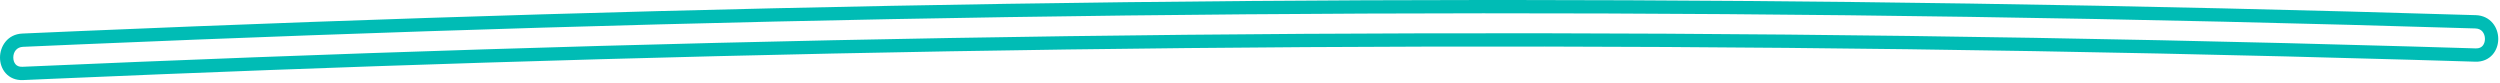
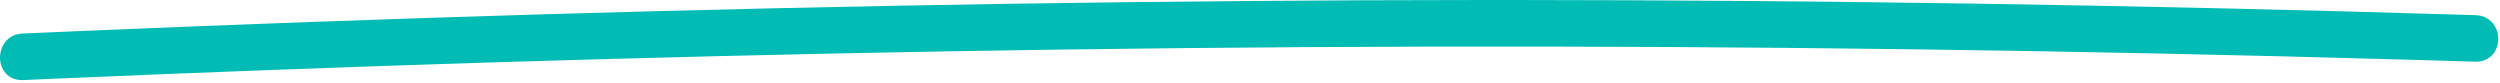
<svg xmlns="http://www.w3.org/2000/svg" width="1128" height="37" viewBox="0 0 1128 37" fill="none">
-   <path d="M682.951 0.001C751.589 0.038 820.226 0.576 888.855 1.608H888.856C964.923 2.753 1040.98 4.51 1117.02 6.838C1117.04 6.838 1117.06 6.837 1117.08 6.838C1120.34 6.938 1122.95 8.316 1124.71 10.424C1126.42 12.473 1127.21 15.073 1127.21 17.56C1127.21 20.043 1126.41 22.64 1124.65 24.641C1122.83 26.709 1120.15 27.935 1116.89 27.835C1112.08 27.688 1107.27 27.542 1102.46 27.399L1088.02 26.977C1012.34 24.803 936.648 23.207 860.946 22.215C788.045 21.26 715.135 20.866 642.228 21.037C570.865 21.204 499.504 21.916 428.151 23.152C358.338 24.363 288.532 26.077 218.74 28.262C153.608 30.3 88.488 32.751 23.383 35.562L10.362 36.13C7.095 36.273 4.397 35.086 2.56 33.022C0.785 31.028 -0.004 28.427 1.74836e-05 25.944C0.009 21.013 3.299 15.434 10.1 15.136C18.732 14.757 27.366 14.383 35.999 14.016C105.513 11.063 175.047 8.532 244.596 6.472C314.538 4.4 384.495 2.806 454.46 1.72C526.042 0.609 597.632 0.032 669.224 0L682.951 0.001ZM669.226 6C597.665 6.032 526.106 6.609 454.554 7.719C384.617 8.805 314.689 10.398 244.773 12.469C175.252 14.528 105.744 17.059 36.254 20.011C27.623 20.378 18.992 20.751 10.362 21.13C7.548 21.253 6.004 23.386 6 25.955C5.998 27.223 6.408 28.319 7.042 29.032C7.614 29.674 8.534 30.204 10.1 30.136C79.566 27.085 149.051 24.44 218.553 22.265C288.371 20.079 358.205 18.365 428.048 17.153C499.43 15.916 570.821 15.204 642.214 15.037C715.152 14.866 788.093 15.261 861.025 16.216C936.759 17.208 1012.48 18.804 1088.19 20.98C1097.82 21.256 1107.45 21.543 1117.08 21.838C1118.63 21.885 1119.56 21.346 1120.15 20.677C1120.8 19.939 1121.21 18.822 1121.21 17.556C1121.21 16.292 1120.8 15.105 1120.1 14.269C1119.46 13.496 1118.47 12.891 1116.92 12.836C1116.91 12.836 1116.9 12.837 1116.89 12.837C1040.86 10.509 964.819 8.753 888.766 7.608C815.591 6.508 742.408 5.968 669.226 6Z" fill="#00BCB5" />
+   <path d="M1116.98 9.838C1040.94 7.51 964.881 5.753 888.811 4.608C815.621 3.507 742.423 2.968 669.225 3C597.649 3.032 526.074 3.609 454.507 4.719C384.556 5.805 314.614 7.399 244.685 9.47C175.15 11.53 105.629 14.061 36.127 17.013C27.495 17.38 18.862 17.753 10.231 18.132C0.616 18.554 0.564 33.556 10.231 33.132C79.686 30.082 149.159 27.438 218.647 25.263C288.452 23.078 358.272 21.363 428.1 20.152C499.467 18.915 570.843 18.204 642.221 18.037C715.144 17.866 788.069 18.26 860.986 19.215C936.704 20.207 1012.41 21.803 1088.11 23.978C1097.73 24.255 1107.36 24.541 1116.98 24.836C1126.61 25.131 1126.63 10.131 1116.98 9.836L1116.98 9.838Z" fill="#00BCB5" />
+   <path d="M682.951 0.001C751.589 0.038 820.226 0.576 888.855 1.608C964.922 2.753 1040.98 4.51 1117.02 6.838C1117.04 6.838 1117.06 6.837 1117.08 6.838C1120.34 6.938 1122.95 8.316 1124.71 10.424C1126.42 12.473 1127.21 15.073 1127.21 17.56C1127.21 20.043 1126.41 22.64 1124.65 24.641C1122.83 26.709 1120.15 27.935 1116.89 27.835C1112.08 27.688 1107.27 27.542 1102.46 27.399L1088.02 26.977C1012.34 24.803 936.648 23.207 860.946 22.215C788.045 21.26 715.135 20.866 642.228 21.037C570.865 21.204 499.504 21.916 428.151 23.152C358.338 24.363 288.532 26.077 218.74 28.262C153.608 30.3 88.488 32.751 23.383 35.562L10.362 36.13C7.095 36.273 4.397 35.086 2.56 33.022C0.785 31.028 -0.004 28.427 1.74836e-05 25.944C0.009 21.013 3.299 15.434 10.1 15.136C18.732 14.757 27.366 14.383 35.999 14.016C105.513 11.063 175.047 8.532 244.596 6.472C314.538 4.4 384.495 2.806 454.46 1.72C526.042 0.609 597.632 0.032 669.224 0L682.951 0.001ZM669.226 6C597.665 6.032 526.106 6.609 454.554 7.719C384.617 8.805 314.689 10.398 244.773 12.469C175.252 14.528 105.744 17.059 36.254 20.011C27.623 20.378 18.992 20.751 10.362 21.13C7.548 21.253 6.004 23.386 6 25.955C5.998 27.223 6.408 28.319 7.042 29.032C7.614 29.674 8.534 30.204 10.1 30.136C79.566 27.085 149.051 24.44 218.553 22.265C288.371 20.079 358.205 18.365 428.048 17.153C499.43 15.916 570.821 15.204 642.214 15.037C715.152 14.866 788.093 15.261 861.025 16.216C936.759 17.208 1012.48 18.804 1088.19 20.98C1097.82 21.256 1107.45 21.543 1117.08 21.838C1118.63 21.885 1119.56 21.346 1120.15 20.677C1120.8 19.939 1121.21 18.822 1121.21 17.556C1121.21 16.292 1120.8 15.105 1120.1 14.269C1119.46 13.496 1118.47 12.891 1116.92 12.836C1116.91 12.836 1116.9 12.837 1116.89 12.837C1040.86 10.509 964.819 8.753 888.766 7.608C815.591 6.508 742.408 5.968 669.226 6Z" fill="#00BCB5" />
</svg>
